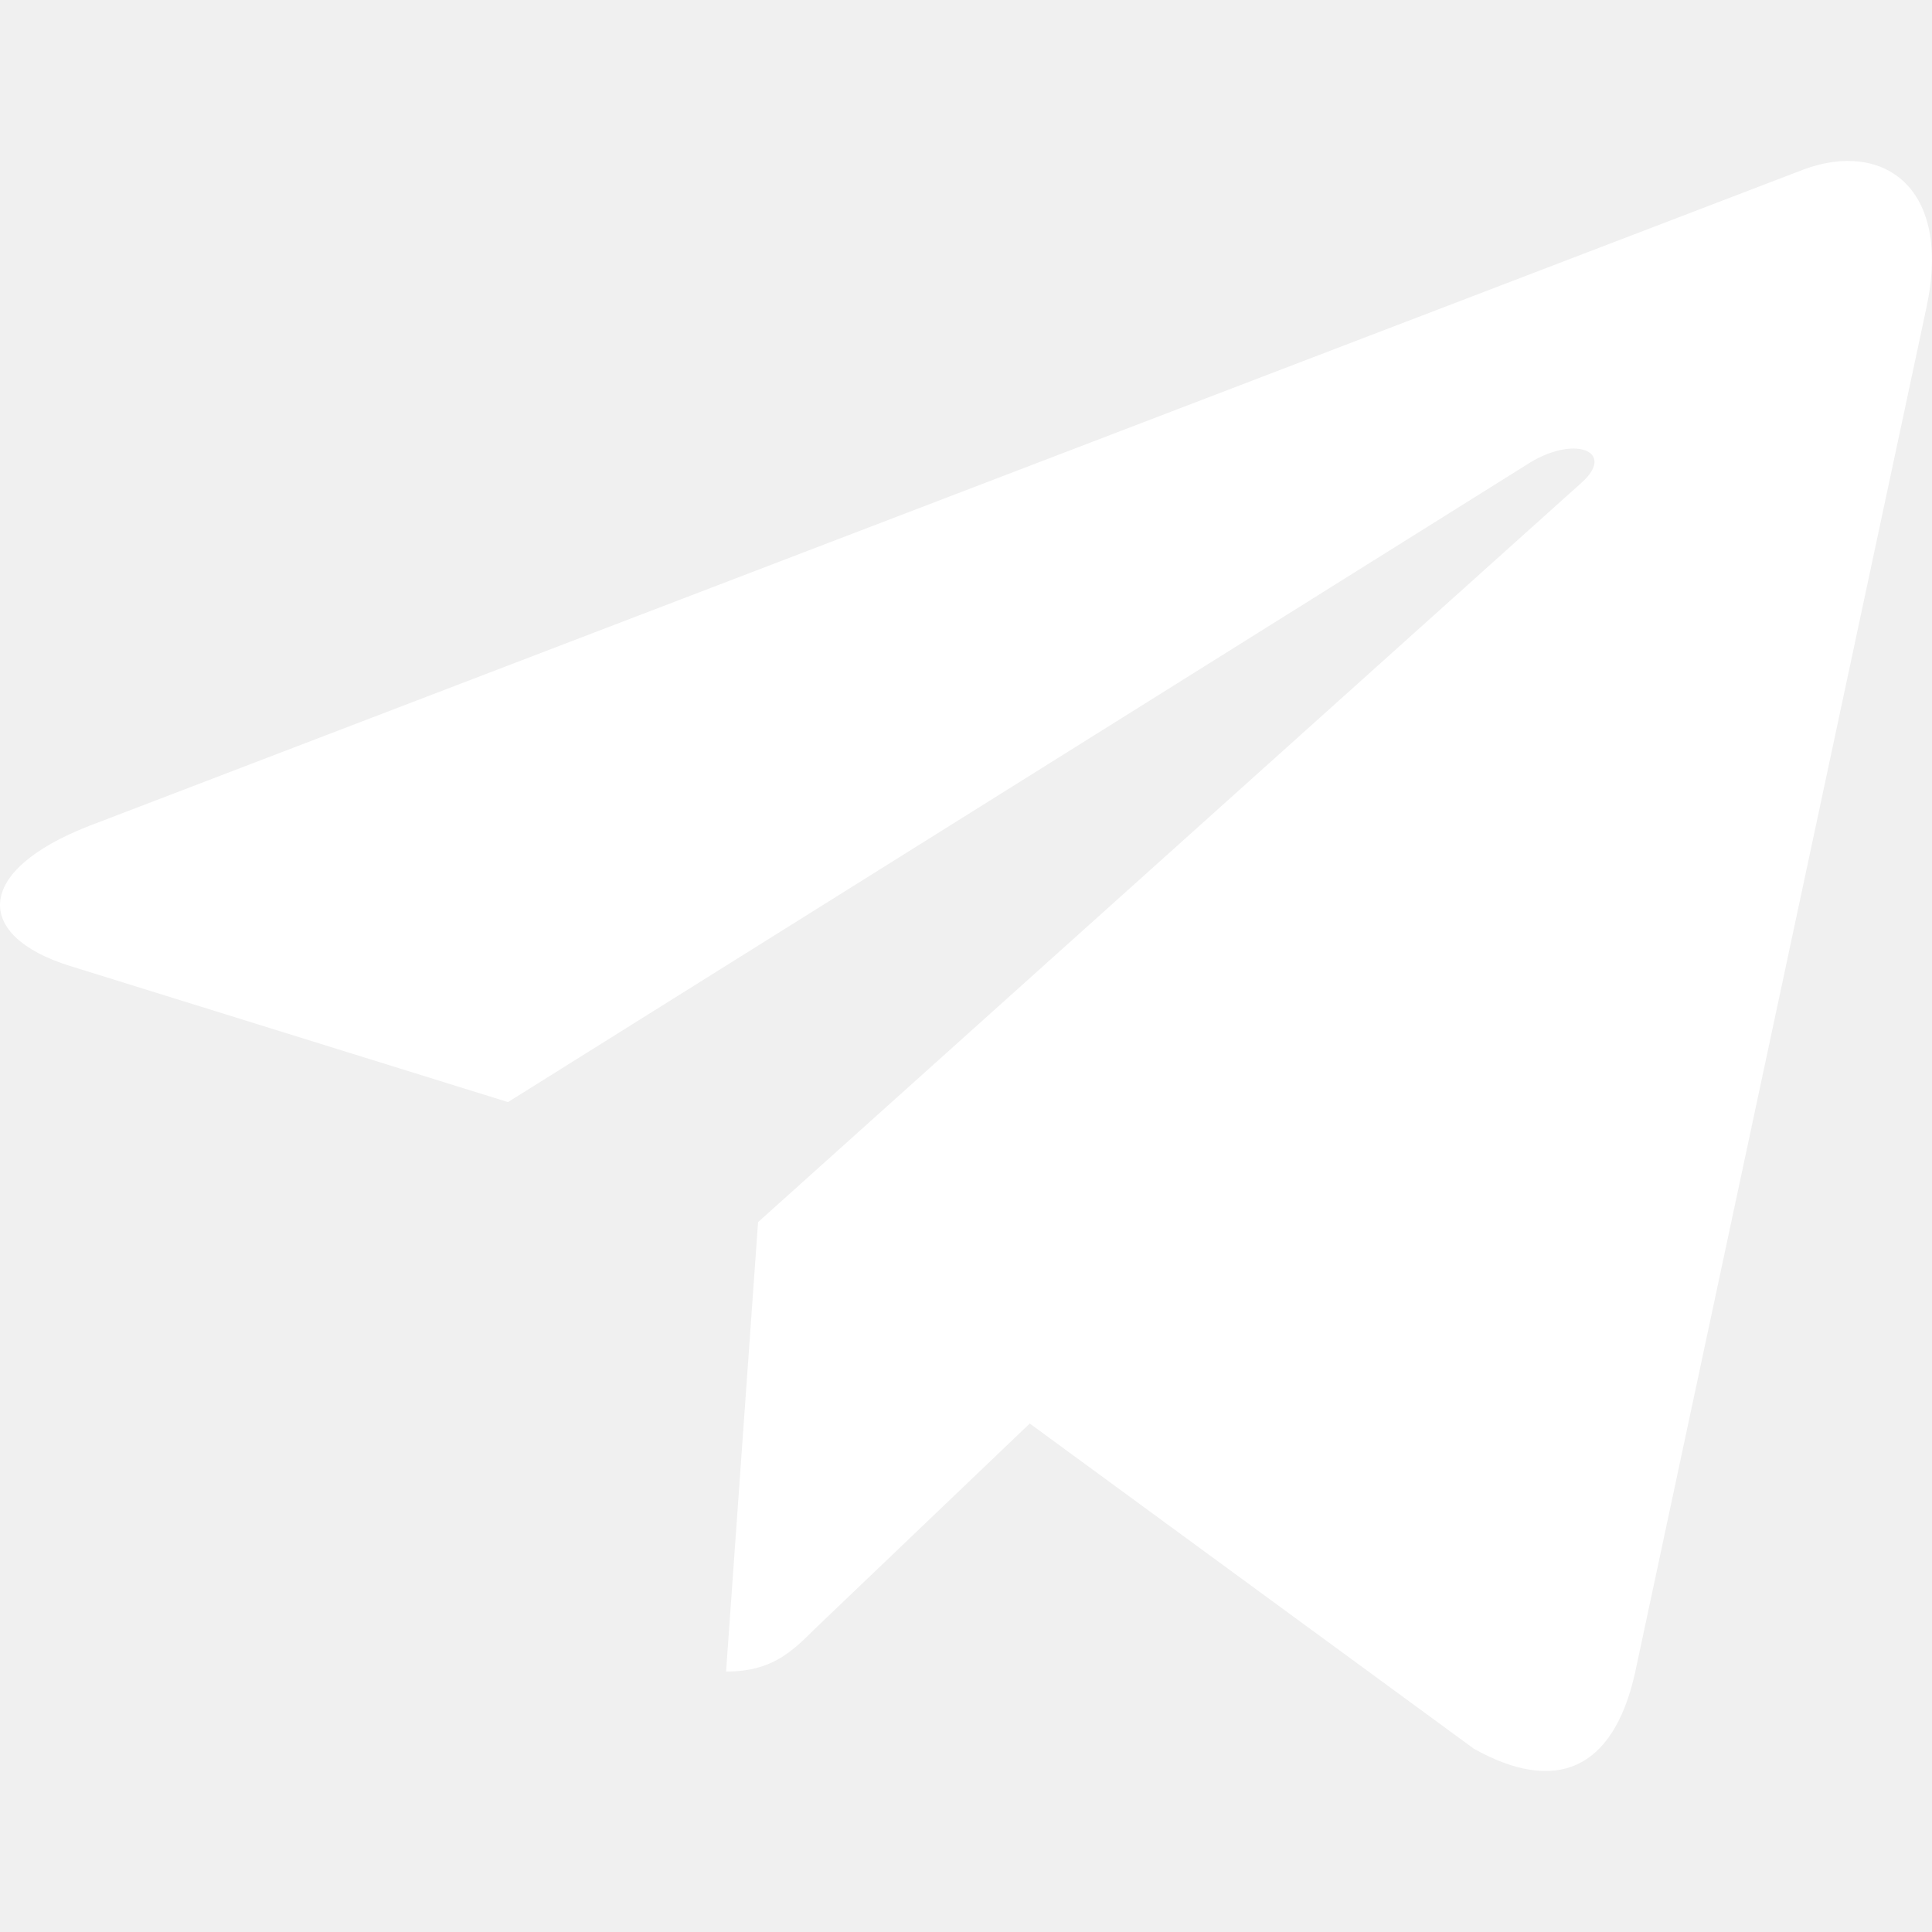
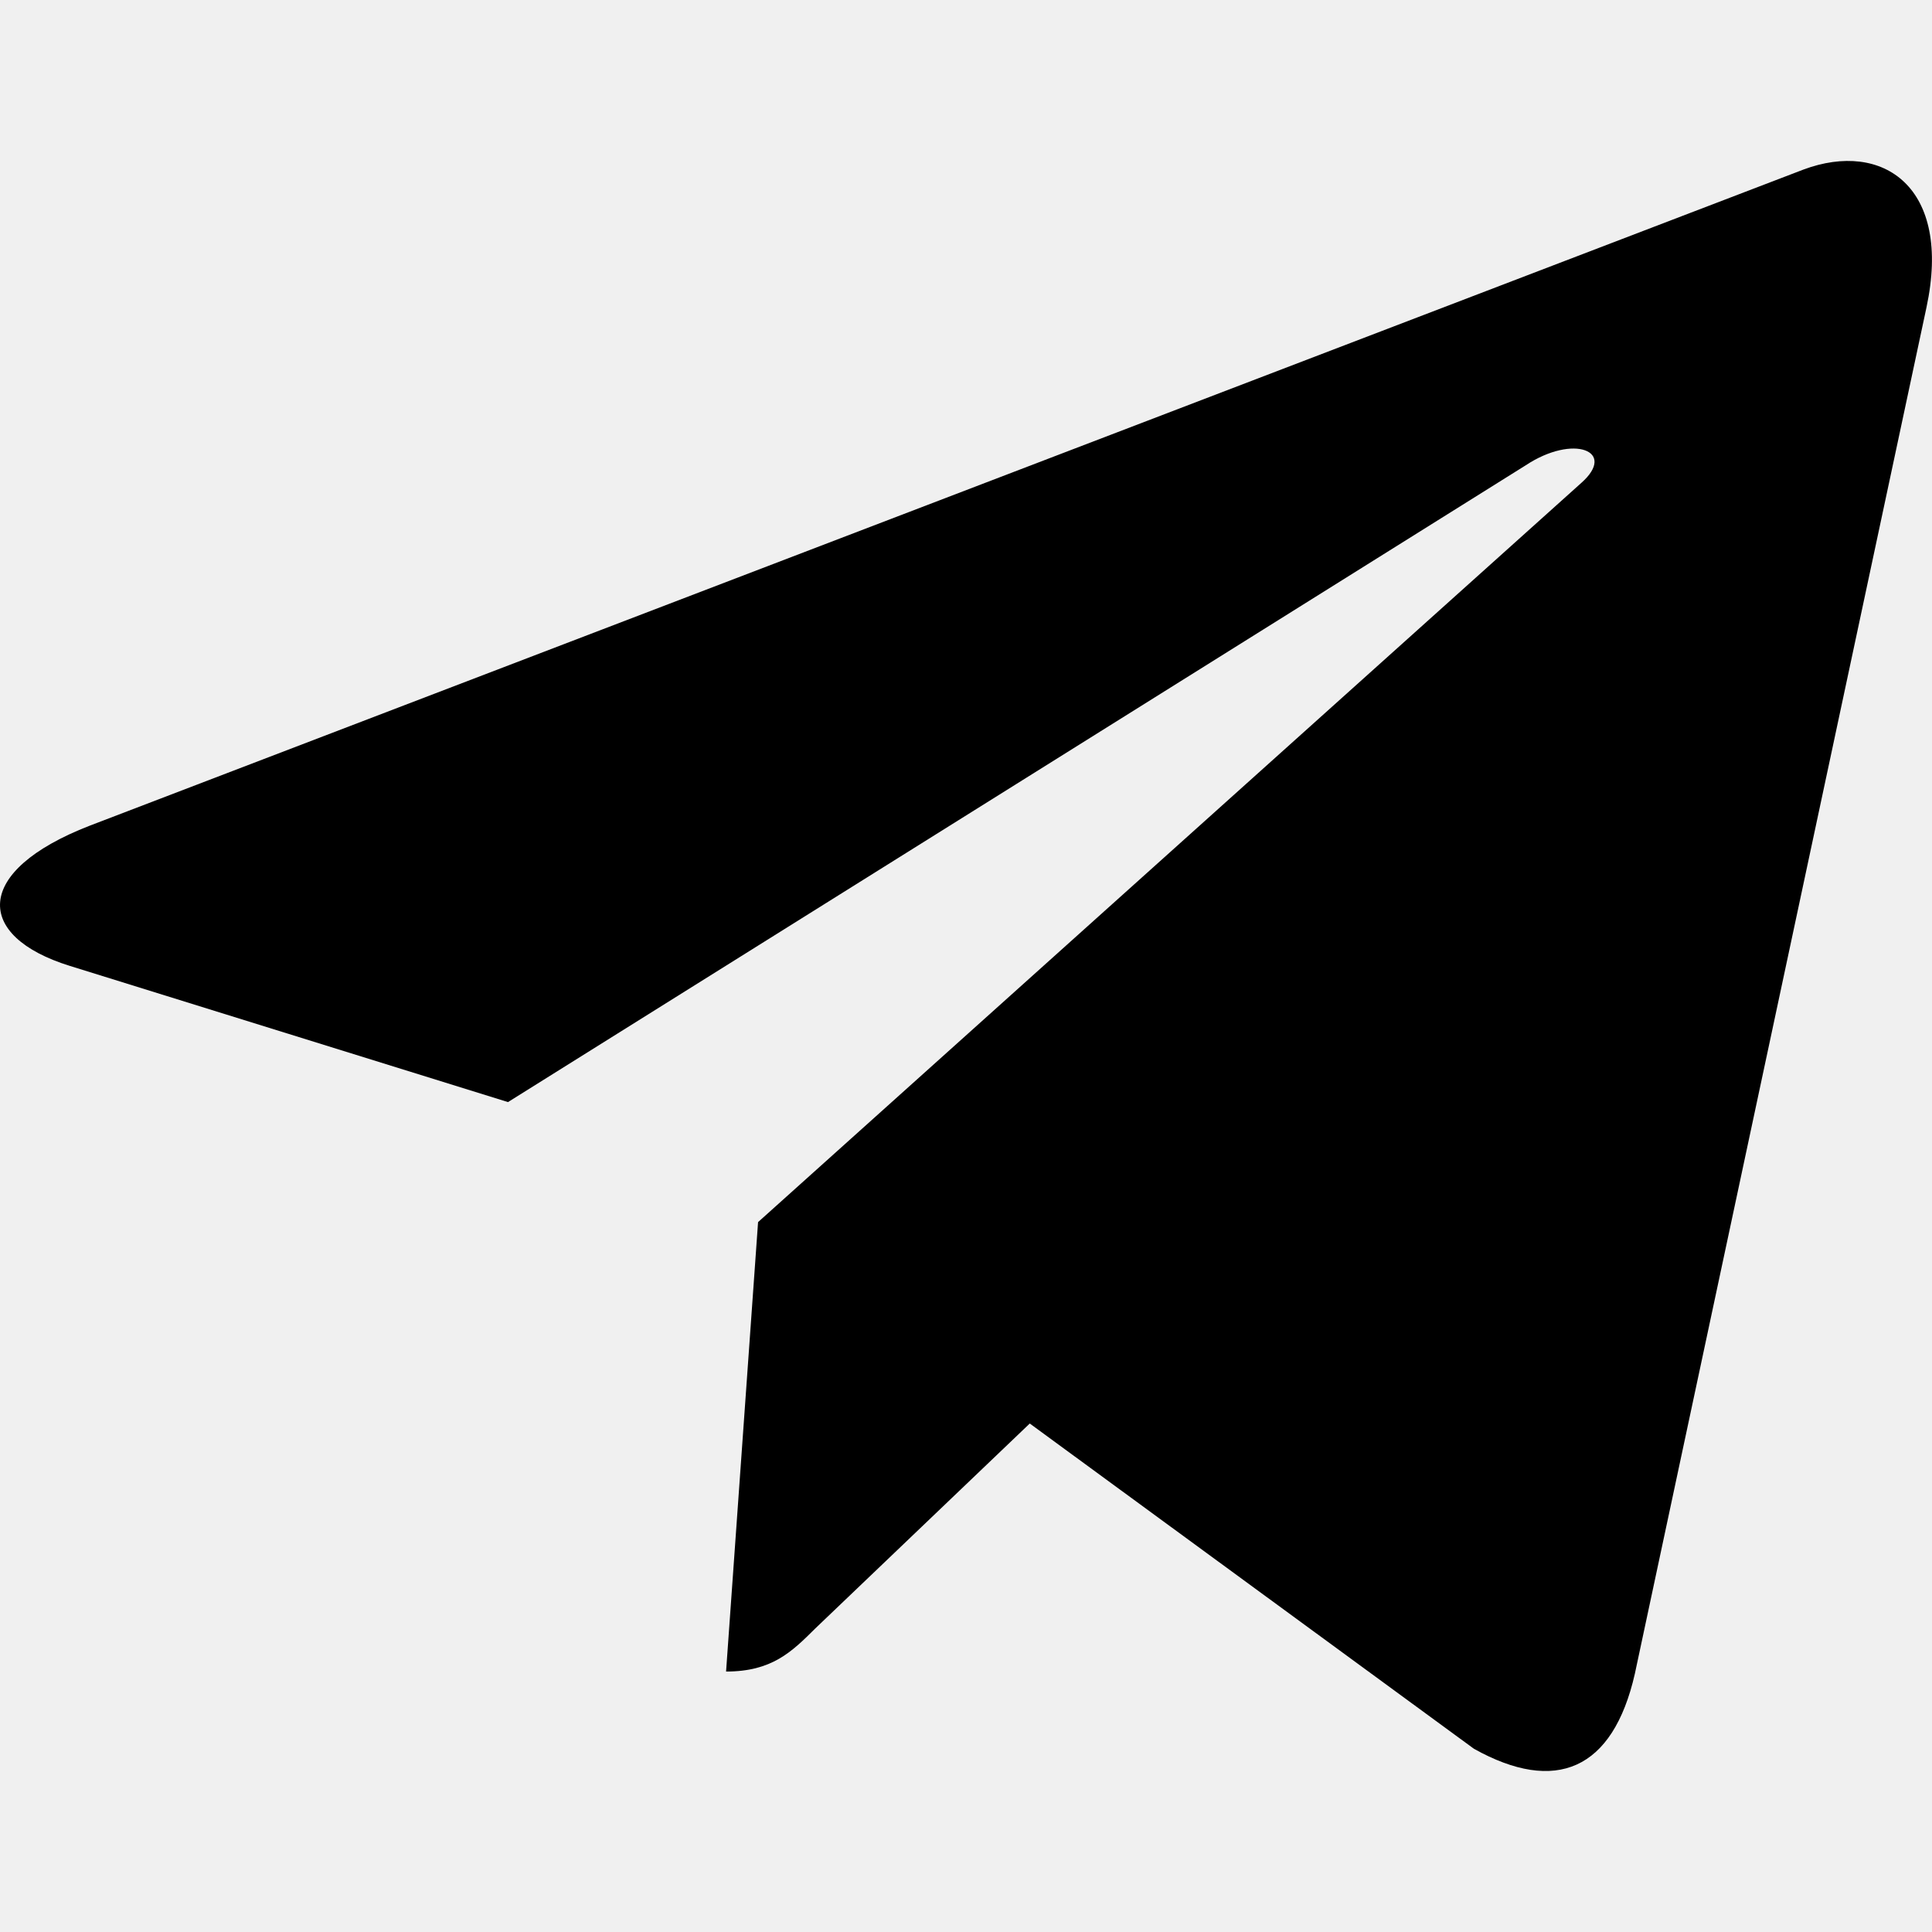
<svg xmlns="http://www.w3.org/2000/svg" width="16" height="16" viewBox="0 0 16 16" fill="none">
-   <path d="M6.278 10.121L6.013 13.843C6.392 13.843 6.556 13.681 6.753 13.485L8.528 11.789L12.207 14.483C12.882 14.859 13.357 14.661 13.539 13.862L15.954 2.547L15.954 2.547C16.168 1.549 15.594 1.159 14.936 1.404L0.743 6.838C-0.226 7.214 -0.211 7.754 0.578 7.999L4.207 9.127L12.636 3.853C13.032 3.591 13.393 3.736 13.096 3.999L6.278 10.121Z" fill="white" />
+   <path d="M6.278 10.121L6.013 13.843C6.392 13.843 6.556 13.681 6.753 13.485L8.528 11.789L12.207 14.483C12.882 14.859 13.357 14.661 13.539 13.862L15.954 2.547L15.954 2.547C16.168 1.549 15.594 1.159 14.936 1.404L0.743 6.838C-0.226 7.214 -0.211 7.754 0.578 7.999L4.207 9.127L12.636 3.853C13.032 3.591 13.393 3.736 13.096 3.999L6.278 10.121Z" fill="black" />
</svg>
